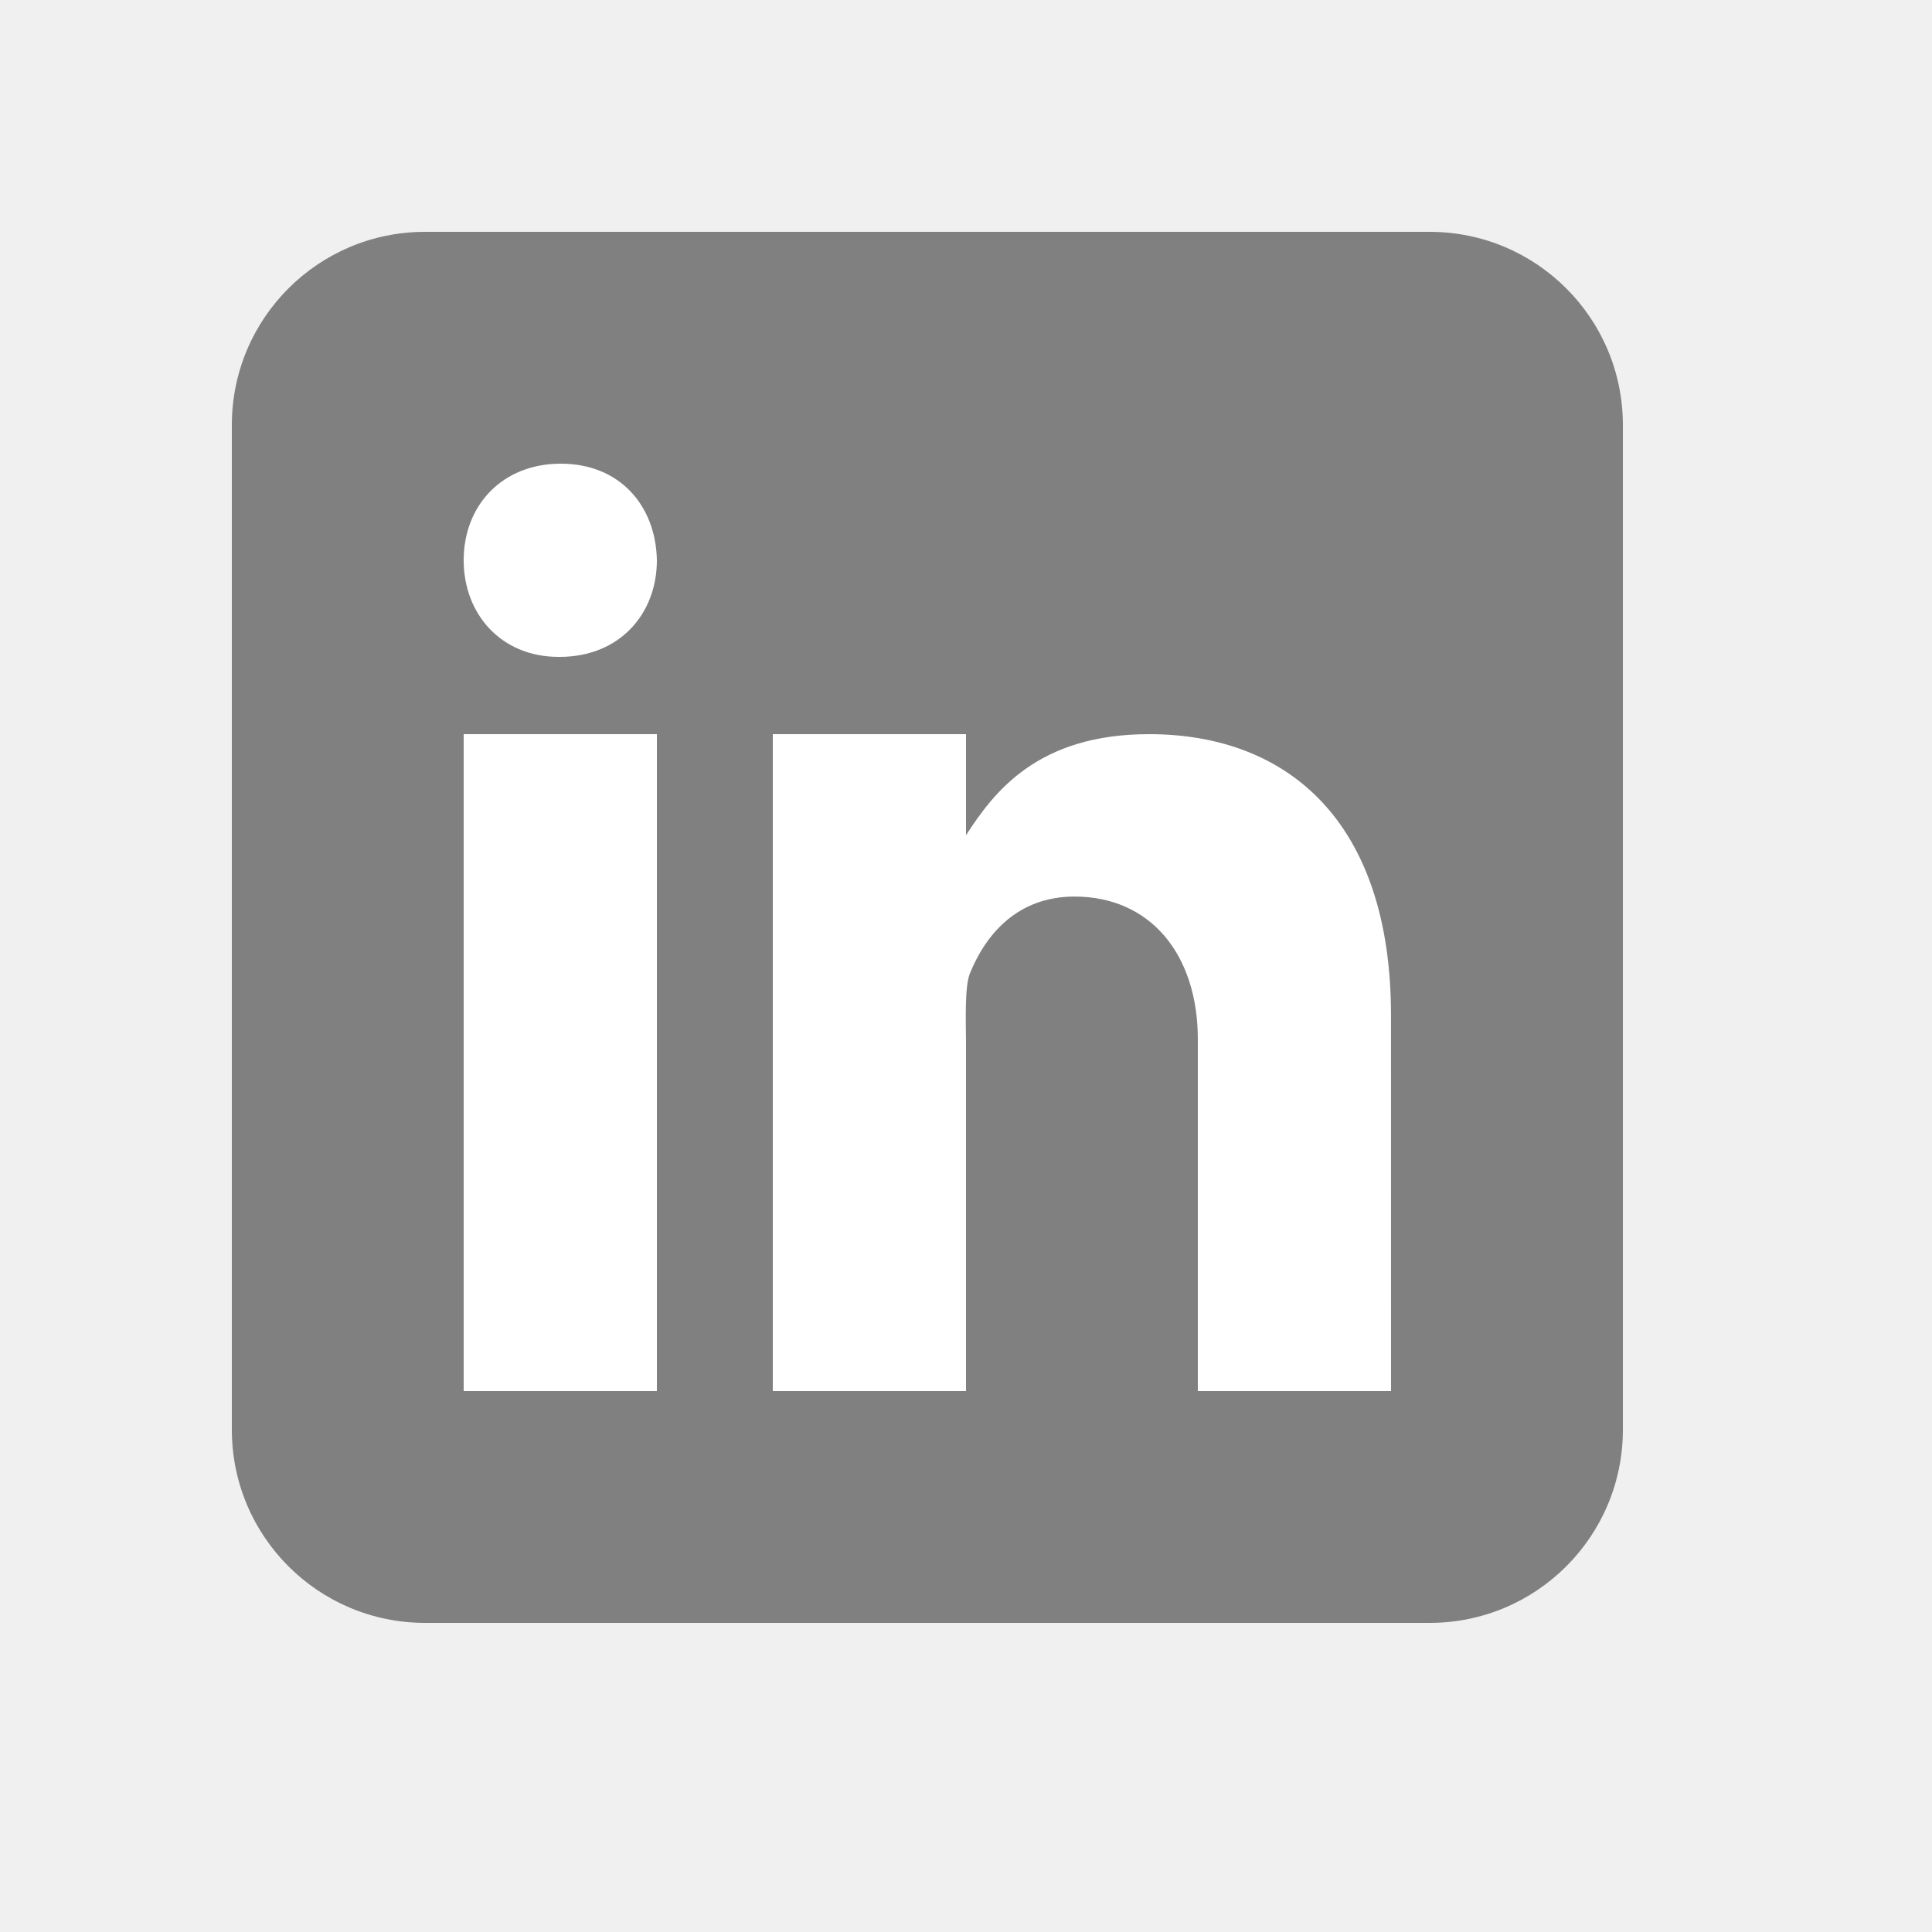
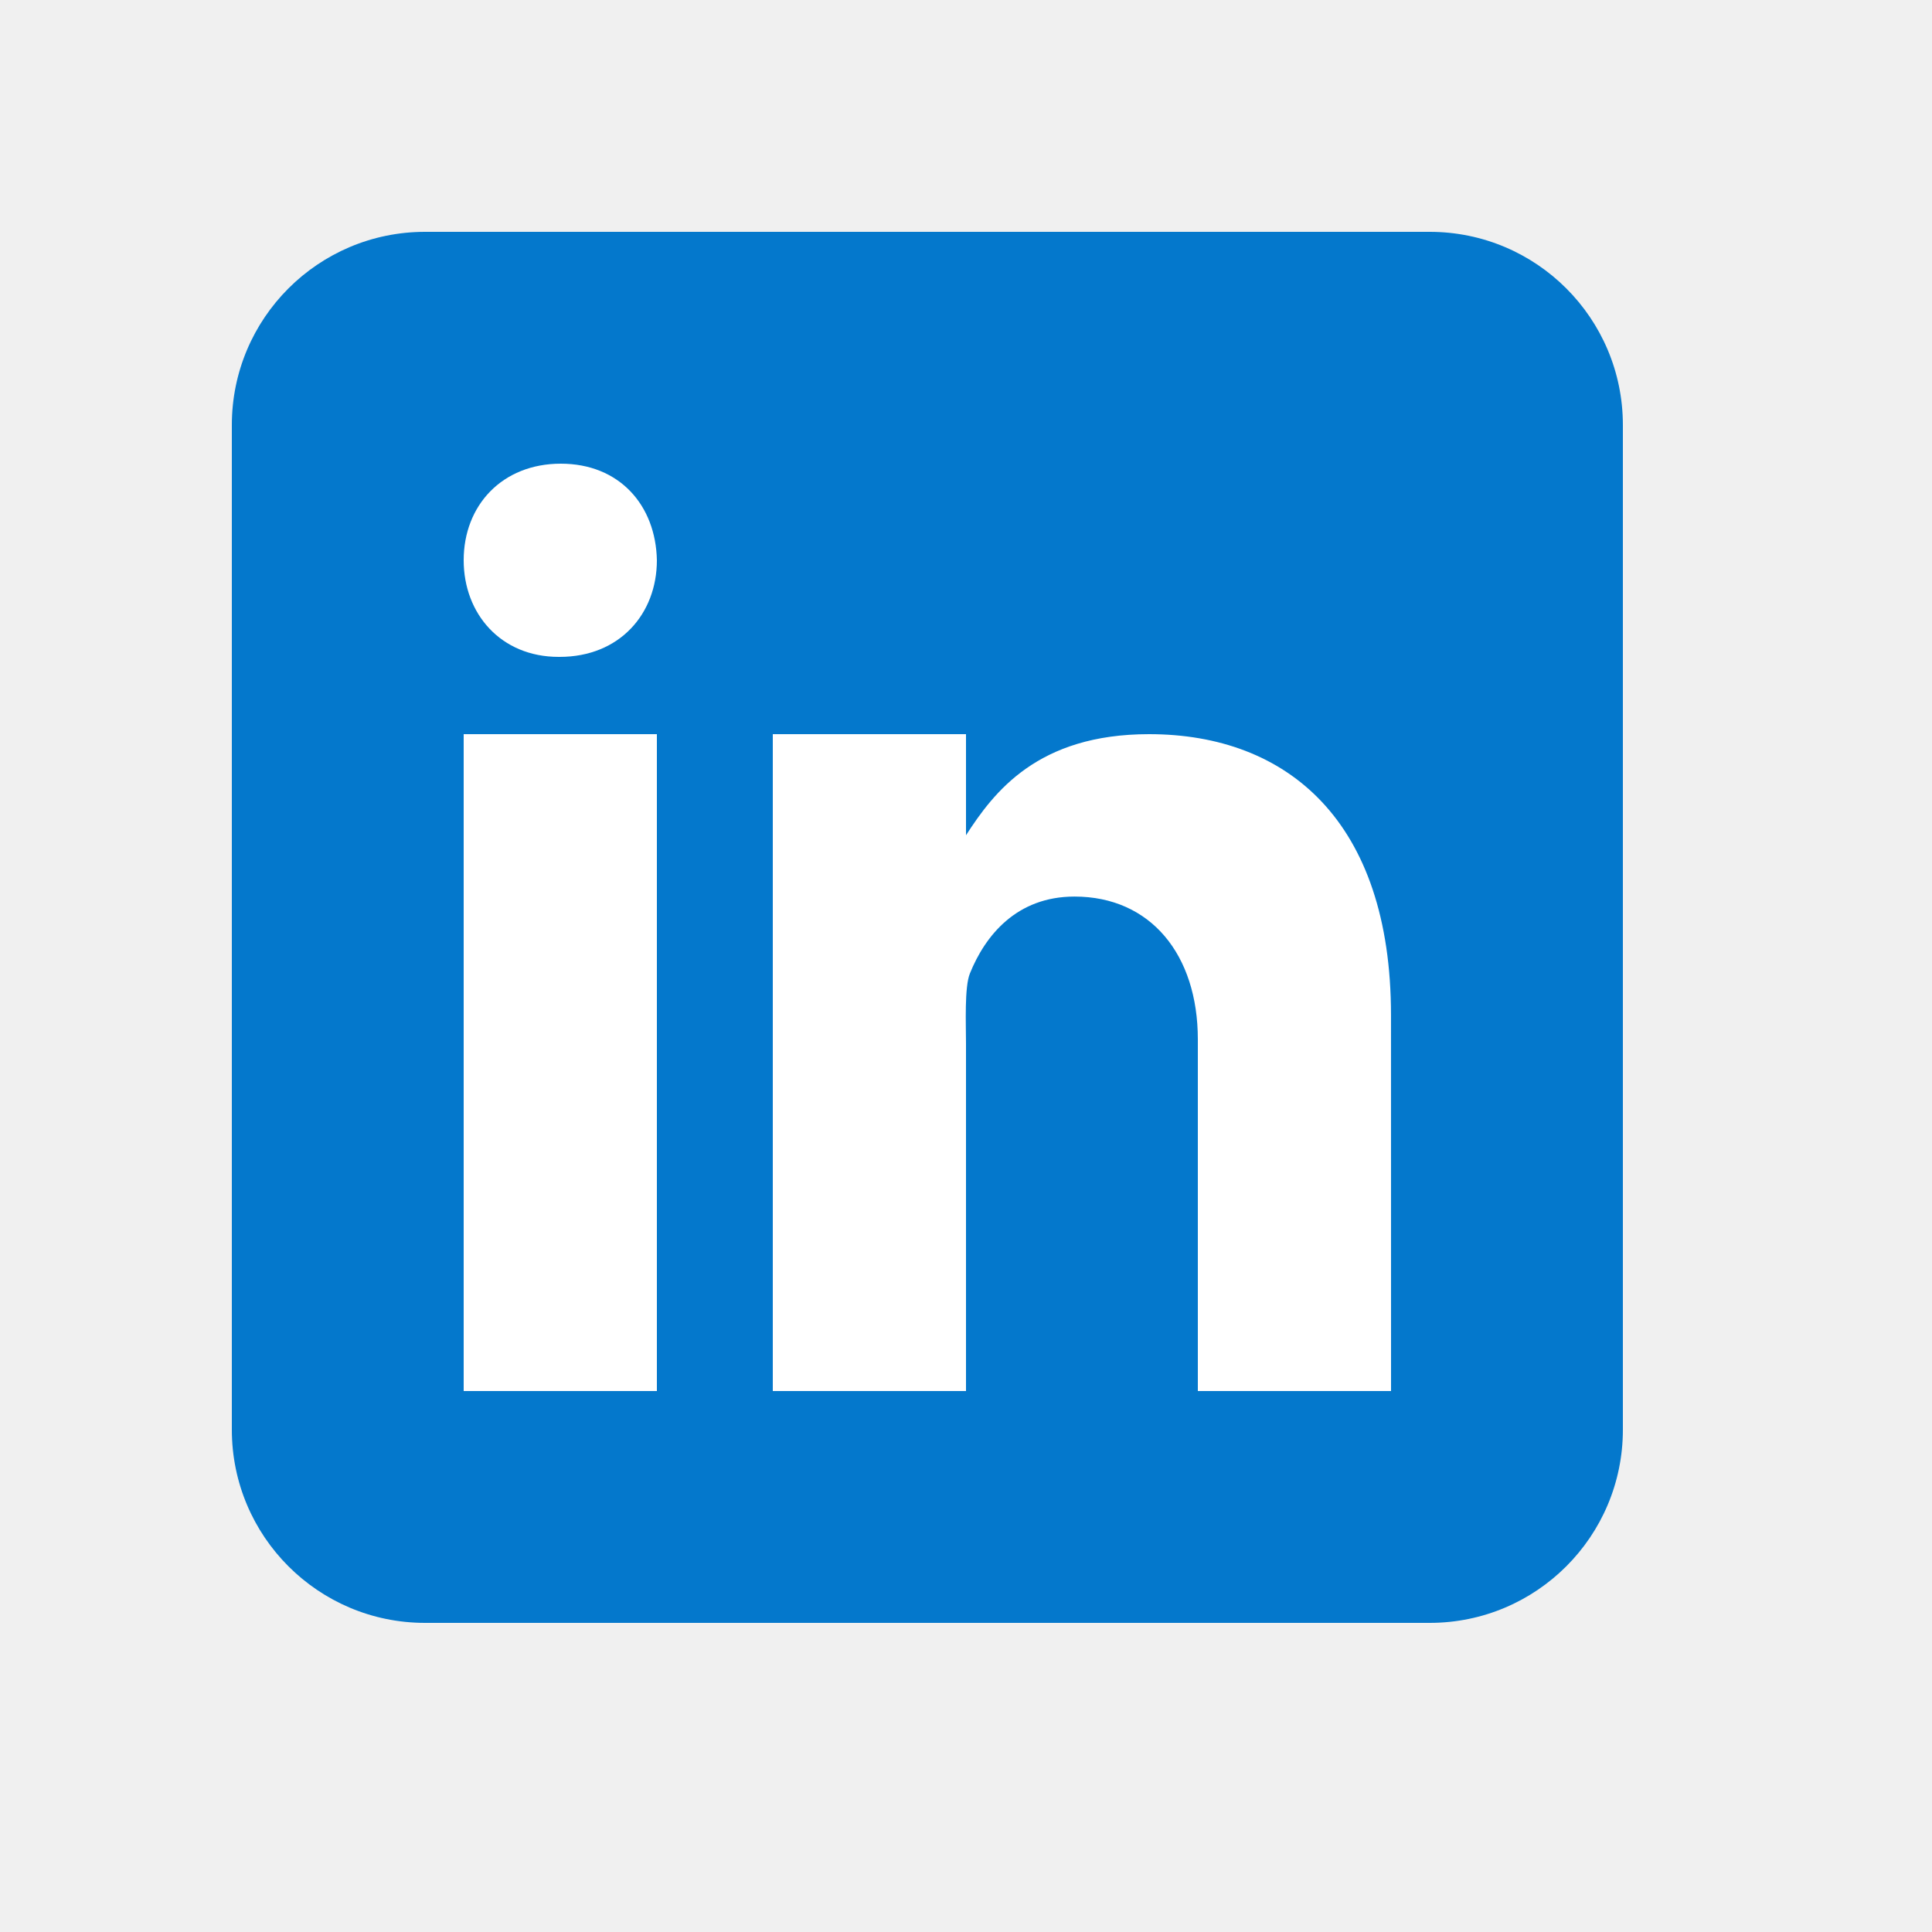
- <svg xmlns="http://www.w3.org/2000/svg" x="0px" y="0px" width="50" height="50" viewBox="0 0 50 50">
-   <path fill="gray" d="M42,37c0,2.762-2.238,5-5,5H11c-2.761,0-5-2.238-5-5V11c0-2.762,2.239-5,5-5h26c2.762,0,5,2.238,5,5V37z" />
+ <svg xmlns="http://www.w3.org/2000/svg" x="0px" y="0px" width="60" height="60" viewBox="0 0 50 50">
+   <path fill="#0478cc" d="M42,37c0,2.762-2.238,5-5,5H11c-2.761,0-5-2.238-5-5V11c0-2.762,2.239-5,5-5h26c2.762,0,5,2.238,5,5V37z" />
  <path fill="#FFF" d="M12 19H17V36H12zM14.485 17h-.028C12.965 17 12 15.888 12 14.499 12 13.08 12.995 12 14.514 12c1.521 0 2.458 1.08 2.486 2.499C17 15.887 16.035 17 14.485 17zM36 36h-5v-9.099c0-2.198-1.225-3.698-3.192-3.698-1.501 0-2.313 1.012-2.707 1.99C24.957 25.543 25 26.511 25 27v9h-5V19h5v2.616C25.721 20.5 26.85 19 29.738 19c3.578 0 6.261 2.25 6.261 7.274L36 36 36 36z" />
</svg>
